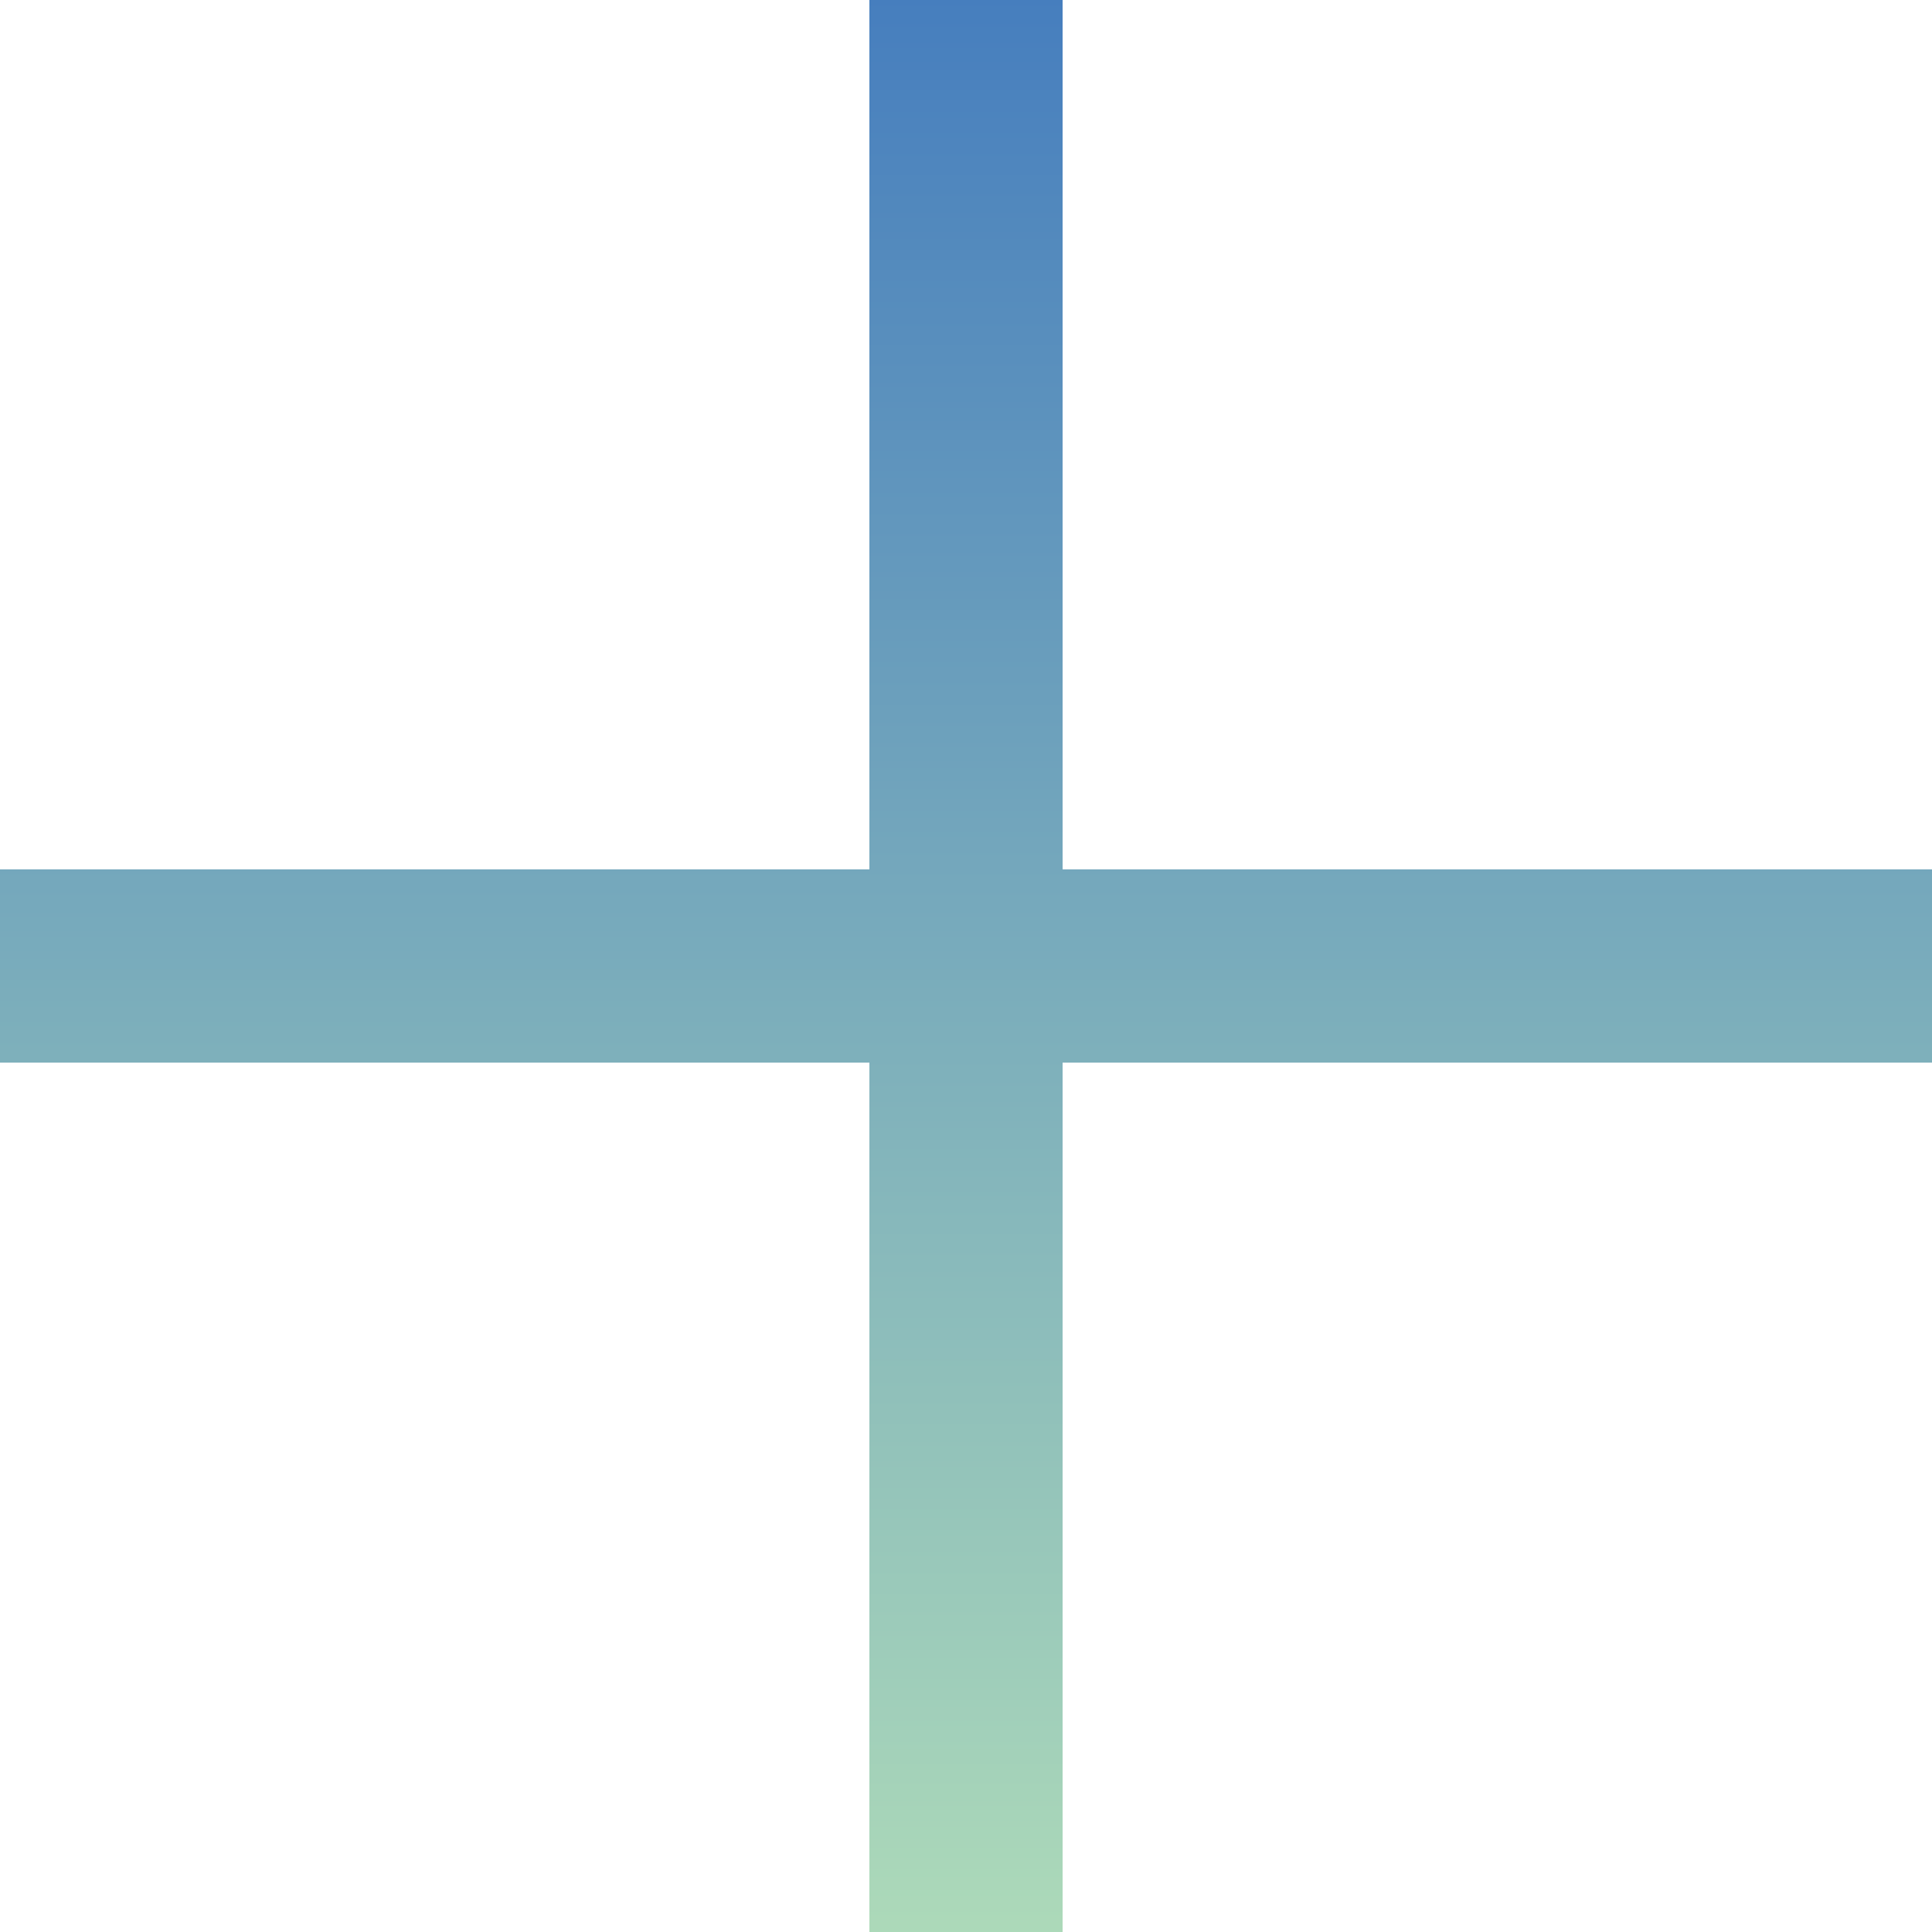
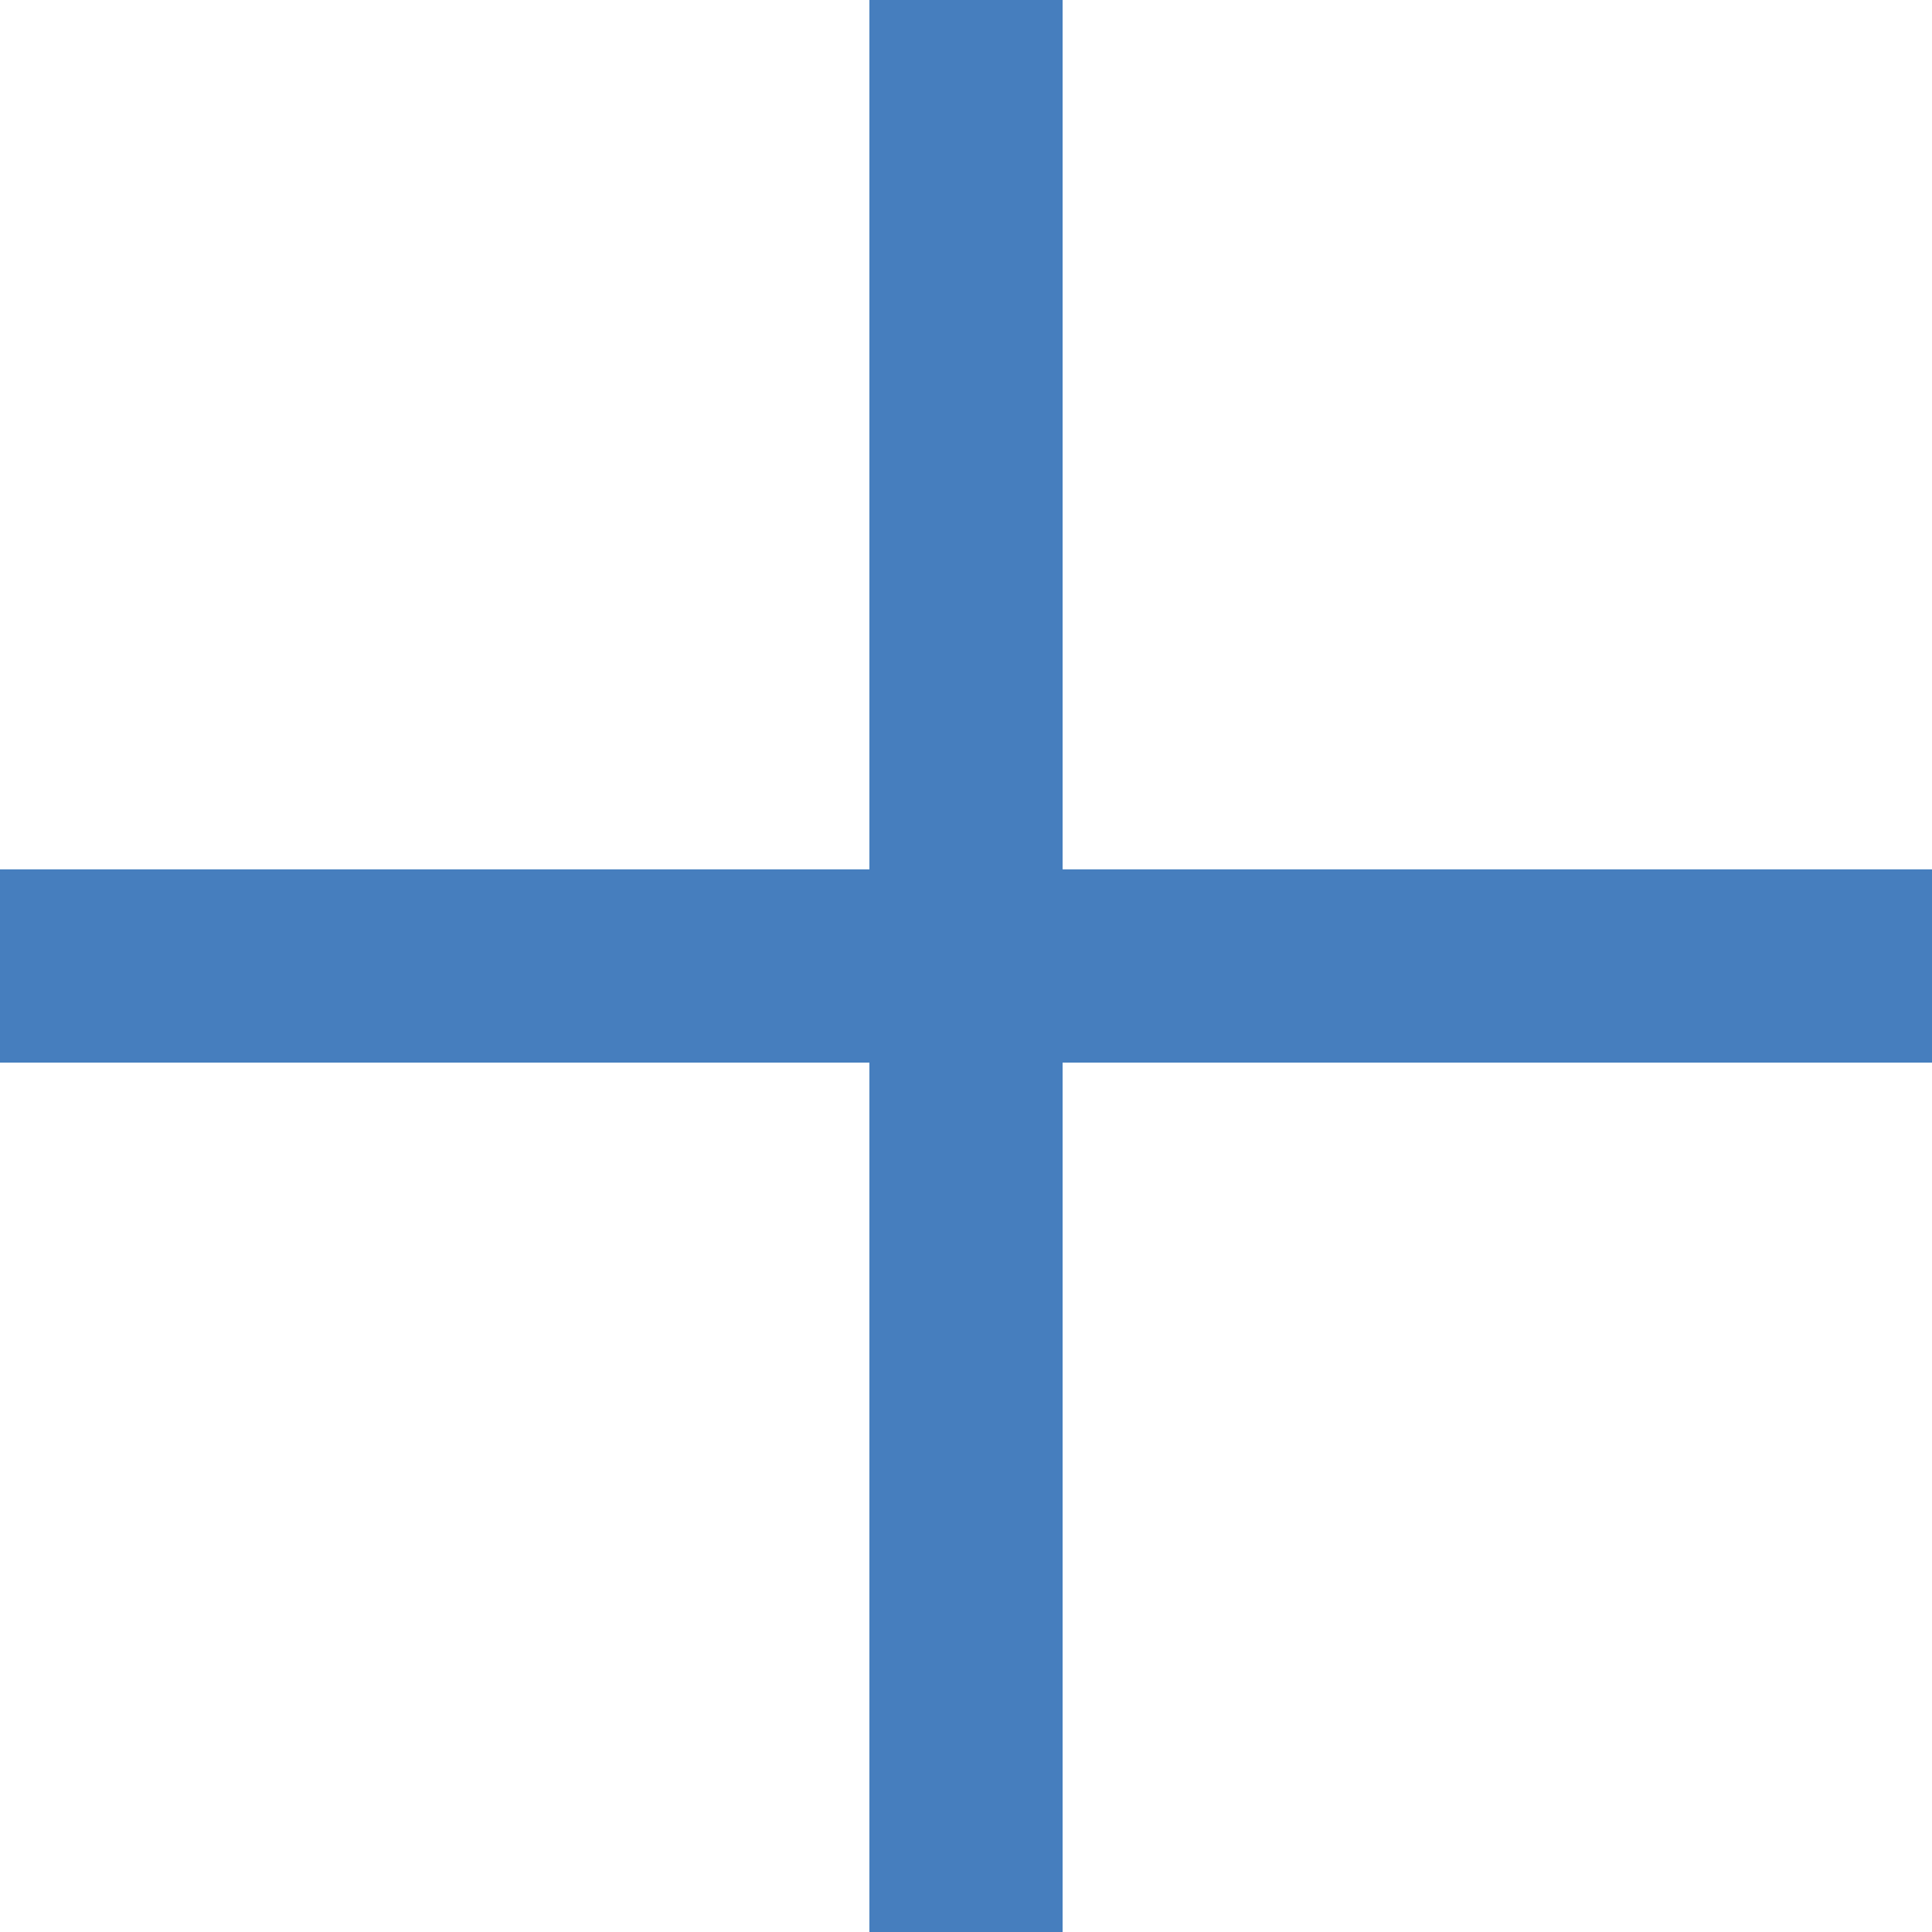
<svg xmlns="http://www.w3.org/2000/svg" id="Layer_2" viewBox="0 0 20 20">
  <defs>
    <style>
      .cls-1{fill:url(#linear-gradient);}
    </style>
    <linearGradient id="linear-gradient" x1="-74.06" y1="90.83" x2="-74.06" y2="89.83" gradientTransform="translate(1491.12 1816.64) scale(20 -20)" gradientUnits="userSpaceOnUse">
      <stop offset="0" stop-color="#467ebe" />
-       <stop offset="1" stop-color="#addab9" />
+       <stop offset="1" stop-color="#467ebe" />
    </linearGradient>
  </defs>
  <g id="Layer_1-2">
    <path id="Union_2" class="cls-1" d="M9,20V11H0v-2H9V0h2V9h9v2H11v9h-2Z" />
  </g>
</svg>
